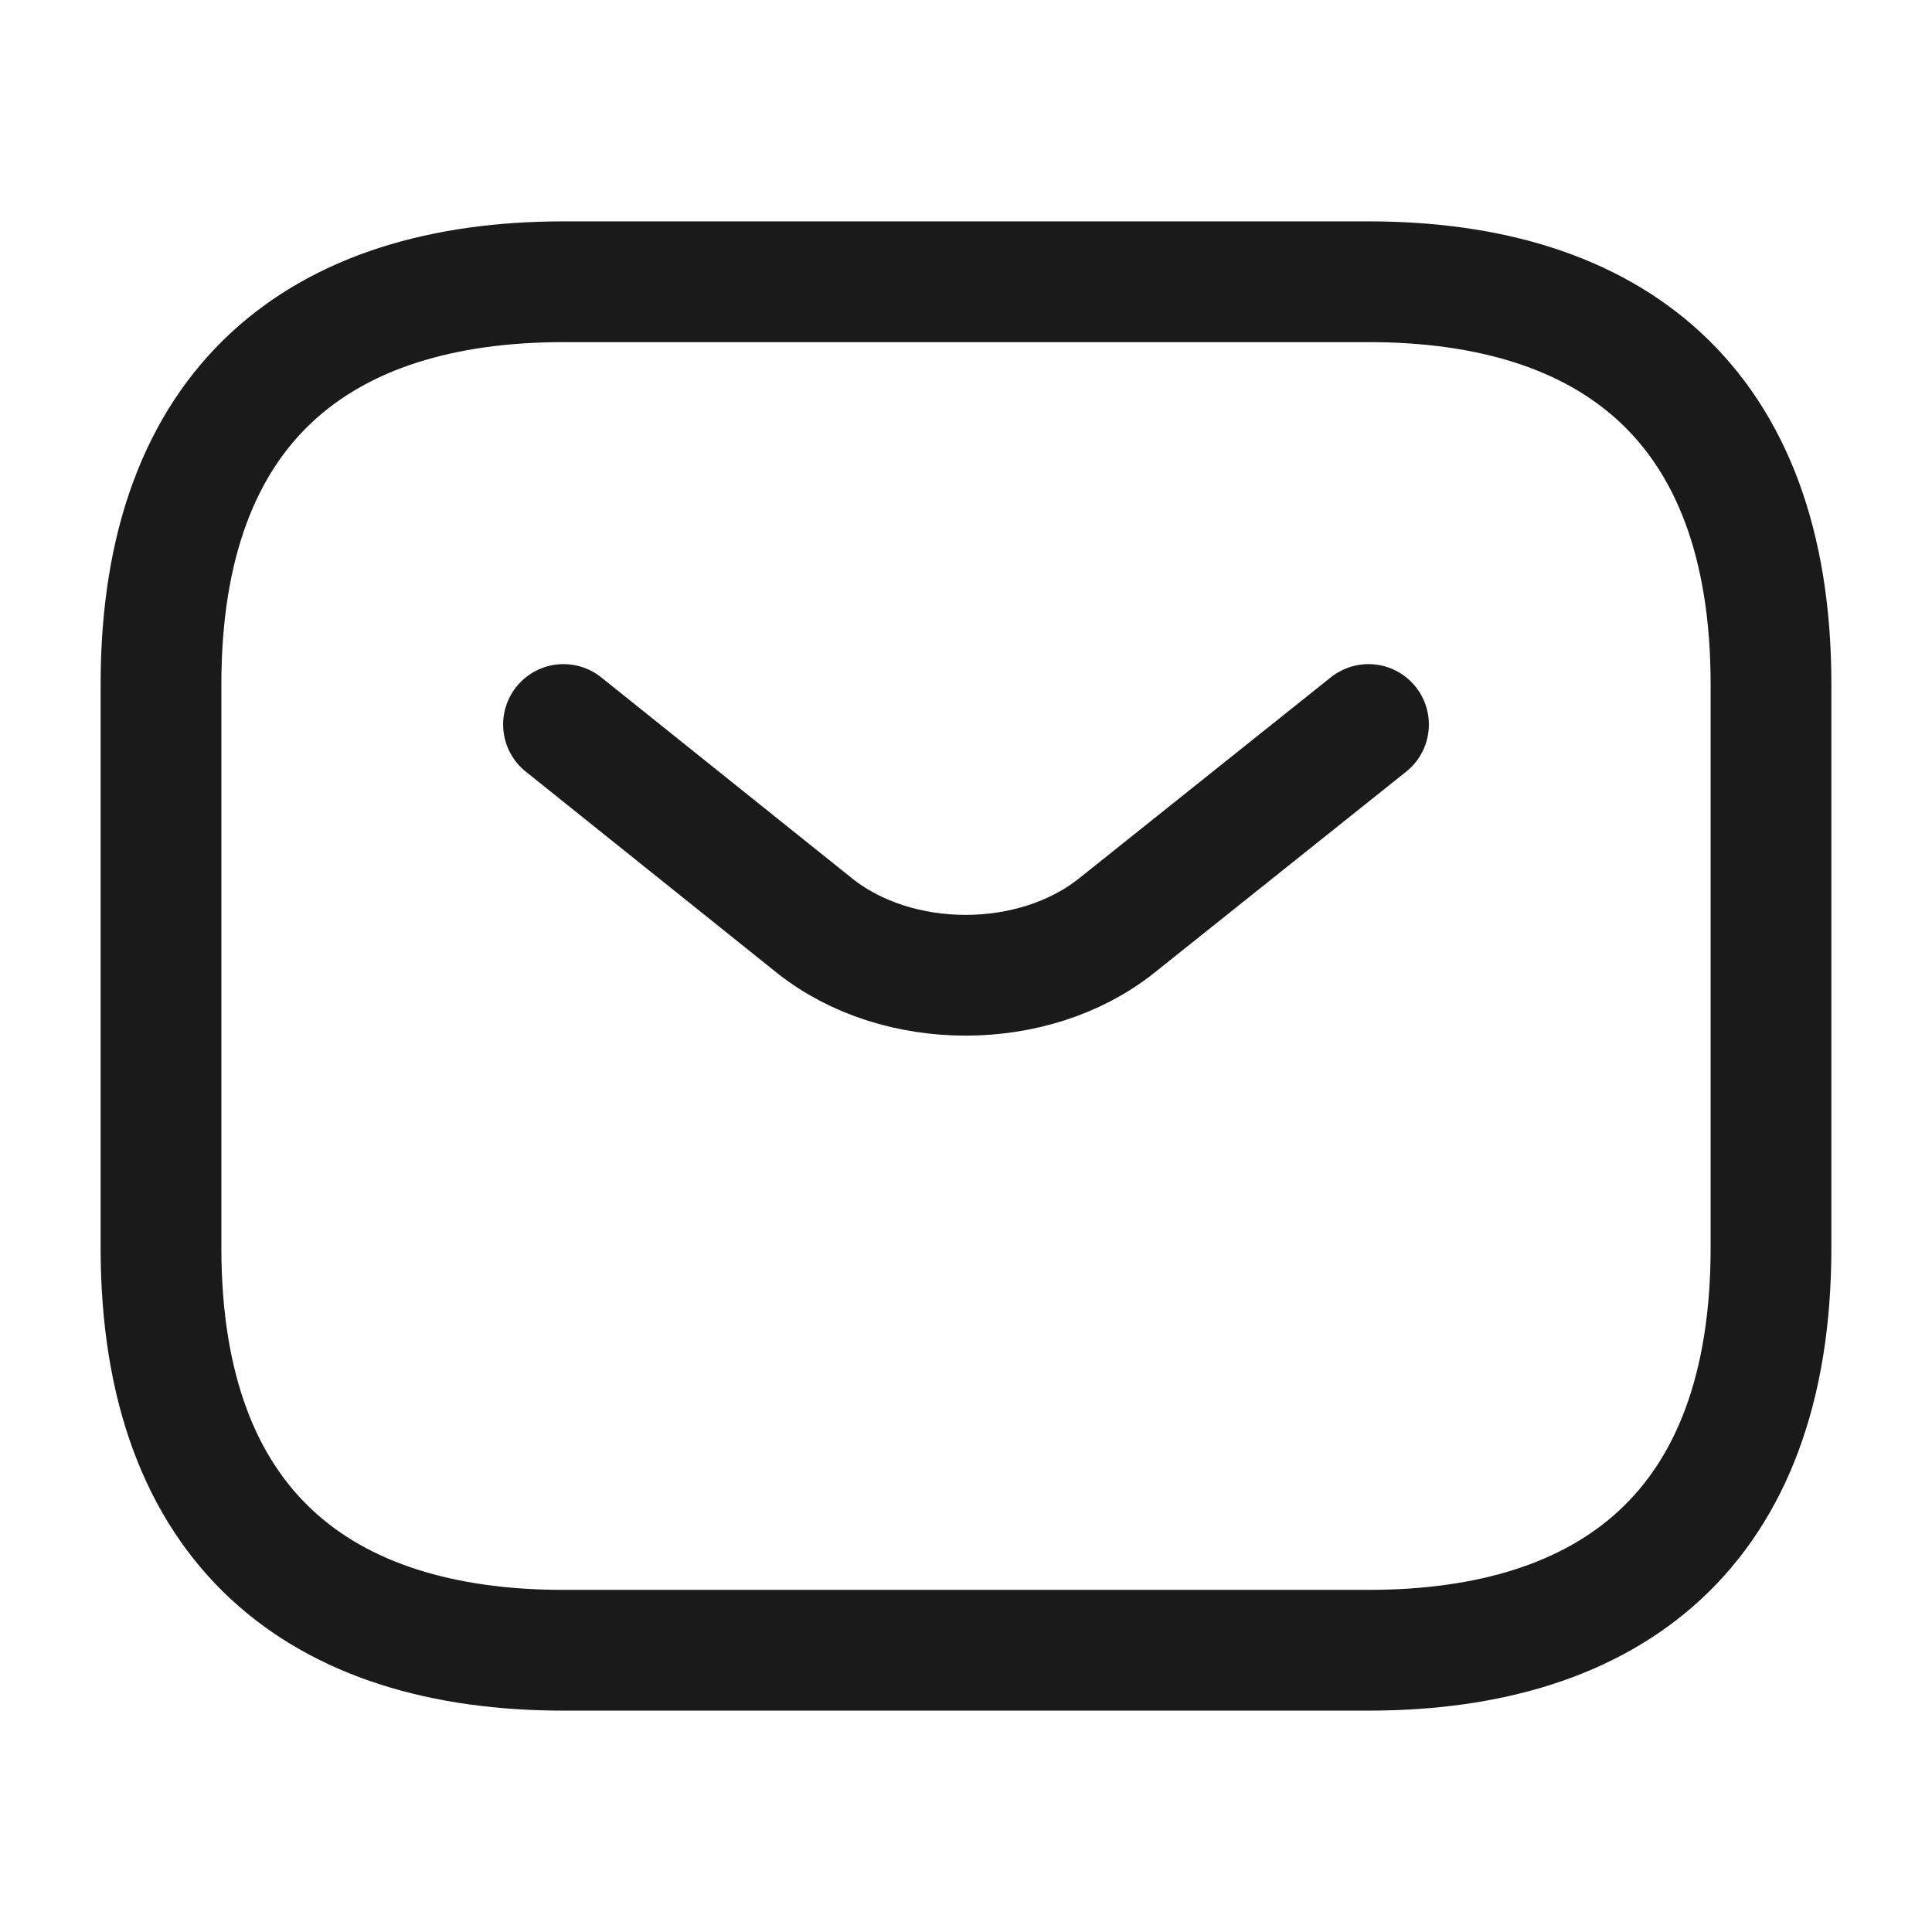
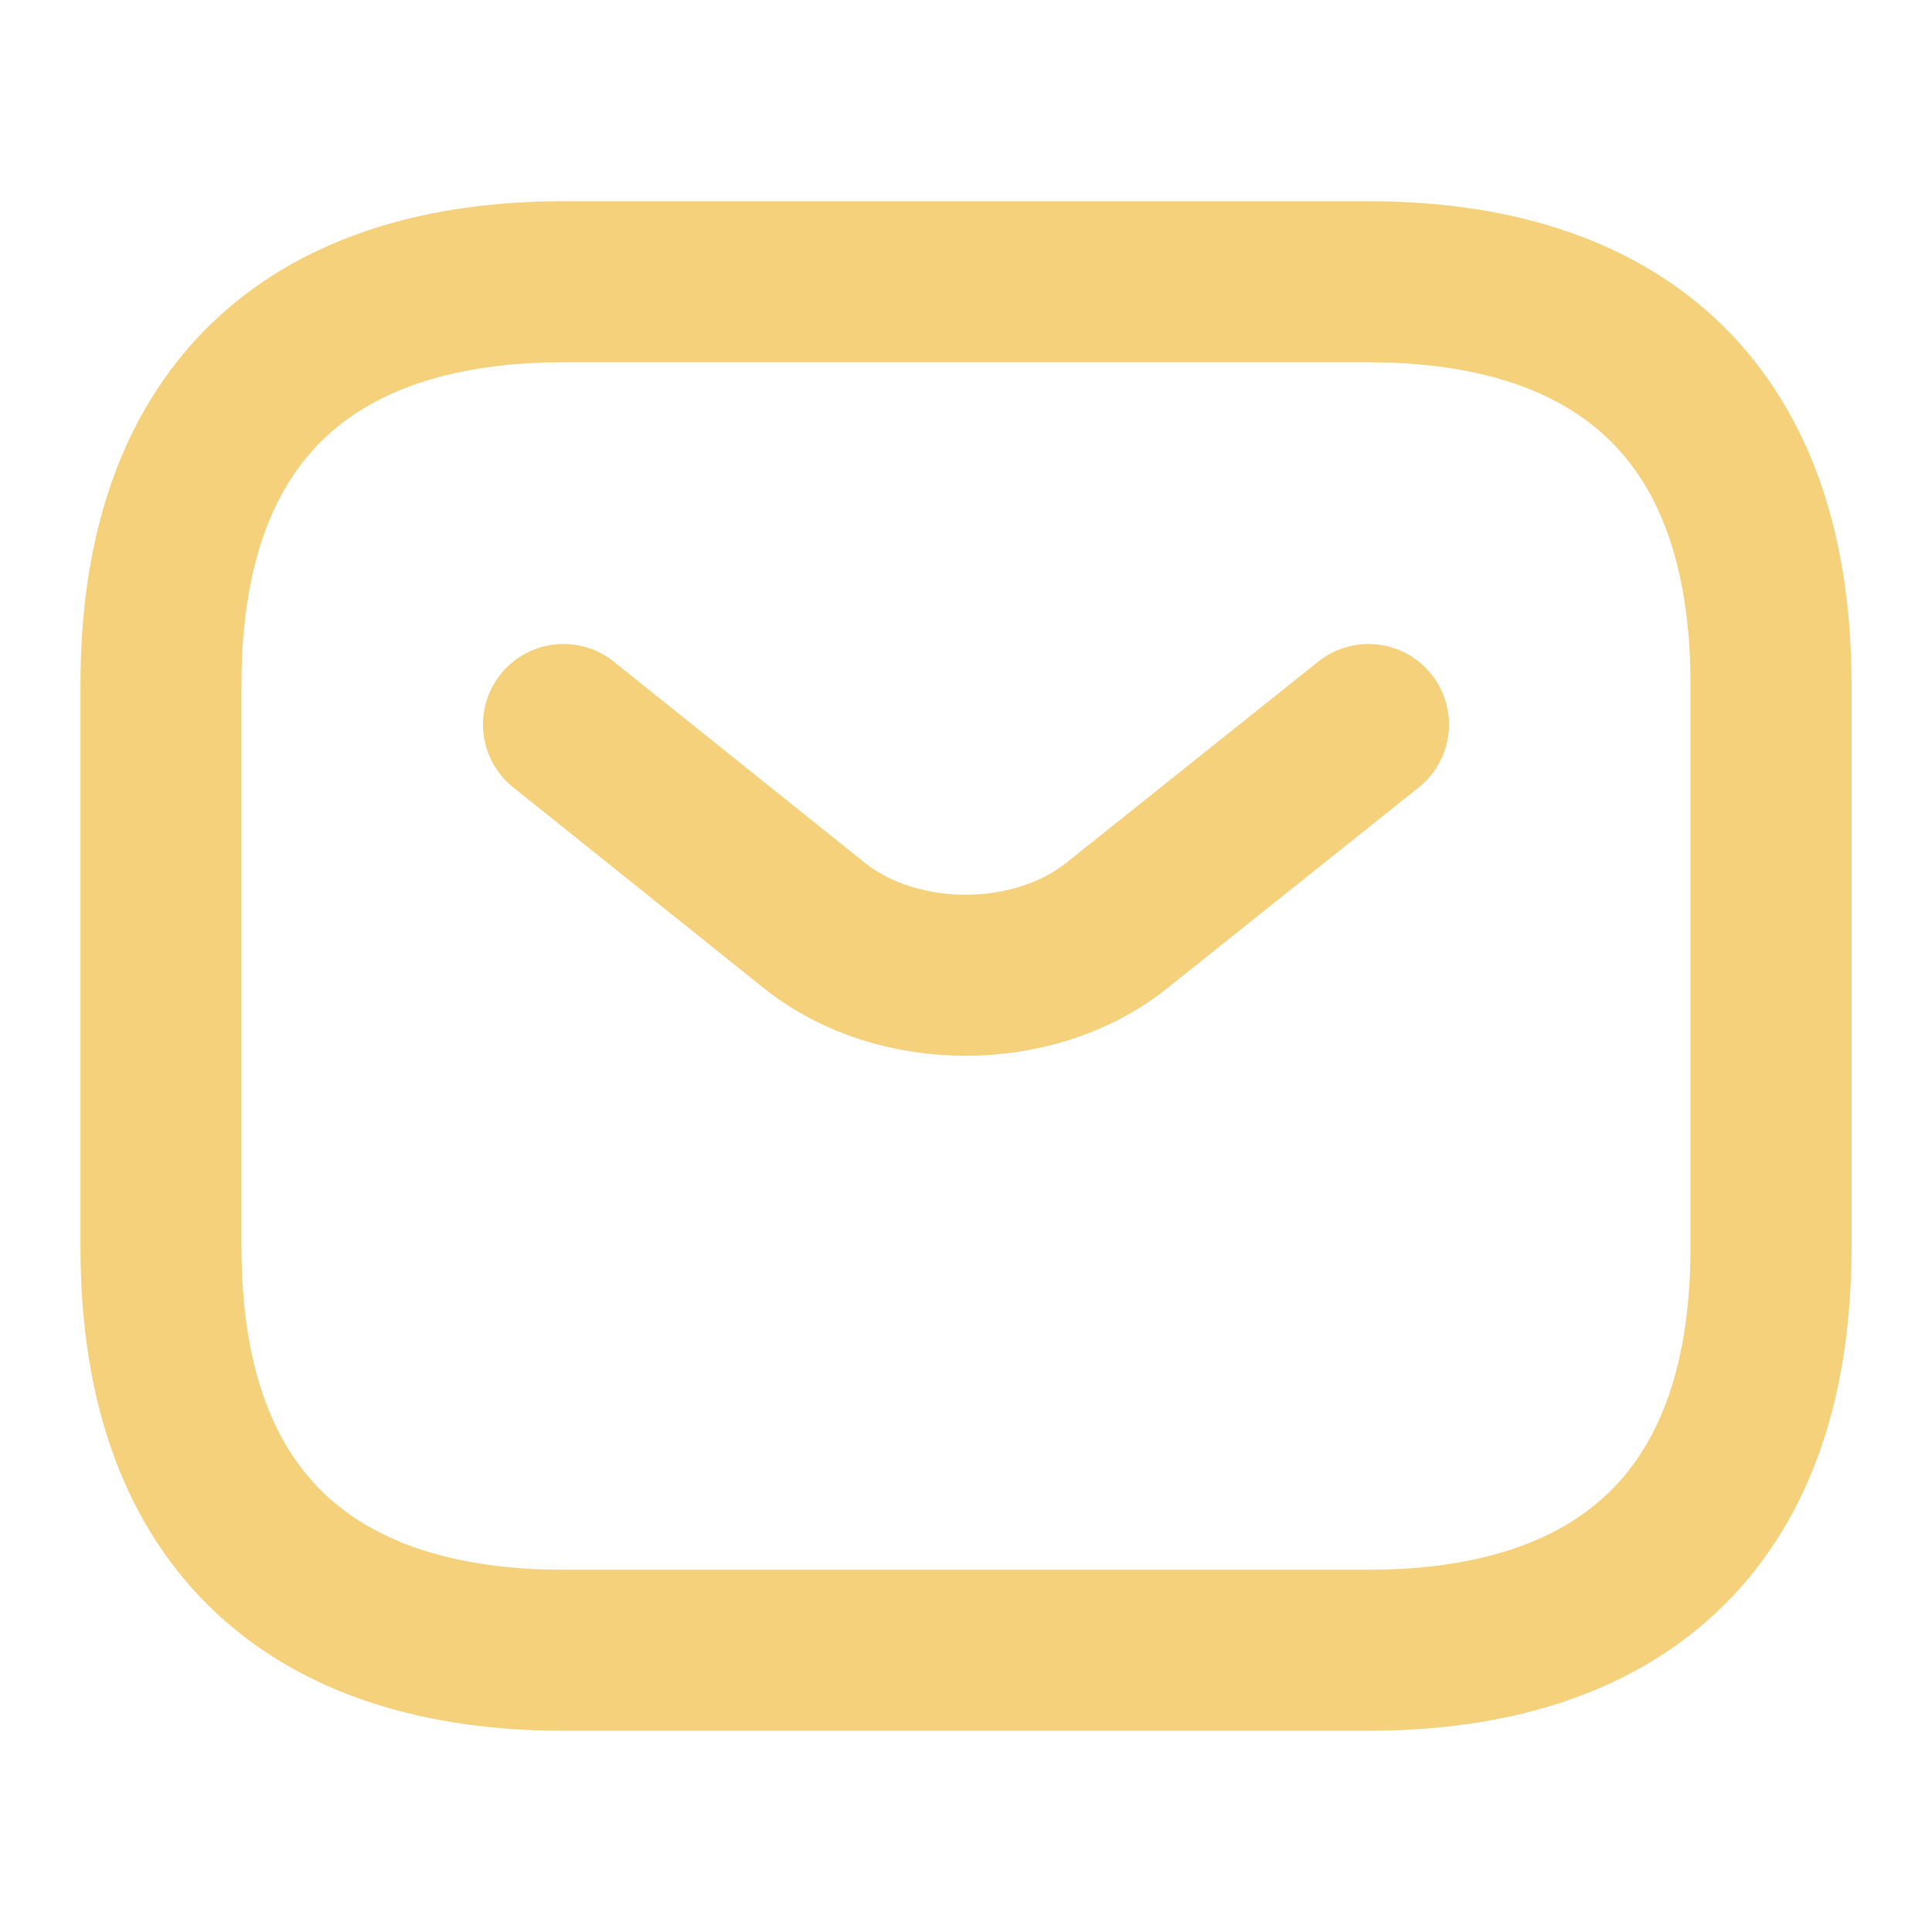
- <svg xmlns="http://www.w3.org/2000/svg" width="18" height="18" viewBox="0 0 18 18" fill="none">
-   <path d="M12.75 15.375H5.25C3 15.375 1.5 14.25 1.5 11.625V6.375C1.5 3.75 3 2.625 5.25 2.625H12.75C15 2.625 16.5 3.75 16.5 6.375V11.625C16.5 14.25 15 15.375 12.75 15.375Z" stroke="#1A1A1A" stroke-width="1.125" stroke-miterlimit="10" stroke-linecap="round" stroke-linejoin="round" />
-   <path d="M12.75 6.75L10.402 8.625C9.63 9.24 8.363 9.24 7.59 8.625L5.25 6.75" stroke="#1A1A1A" stroke-width="1.125" stroke-miterlimit="10" stroke-linecap="round" stroke-linejoin="round" />
+ <svg xmlns="http://www.w3.org/2000/svg" width="20" height="20" viewBox="0 0 18 18" fill="none">
+   <path d="M12.75 15.375H5.25C3 15.375 1.5 14.25 1.5 11.625V6.375C1.5 3.75 3 2.625 5.25 2.625H12.75C15 2.625 16.5 3.75 16.5 6.375V11.625C16.5 14.25 15 15.375 12.75 15.375Z" stroke="#F4D17A" stroke-width="1.5" stroke-miterlimit="10" stroke-linecap="round" stroke-linejoin="round" />
+   <path d="M12.75 6.75L10.402 8.625C9.63 9.24 8.363 9.24 7.59 8.625L5.25 6.75" stroke="#F4D17A" stroke-width="1.5" stroke-miterlimit="10" stroke-linecap="round" stroke-linejoin="round" />
</svg>
